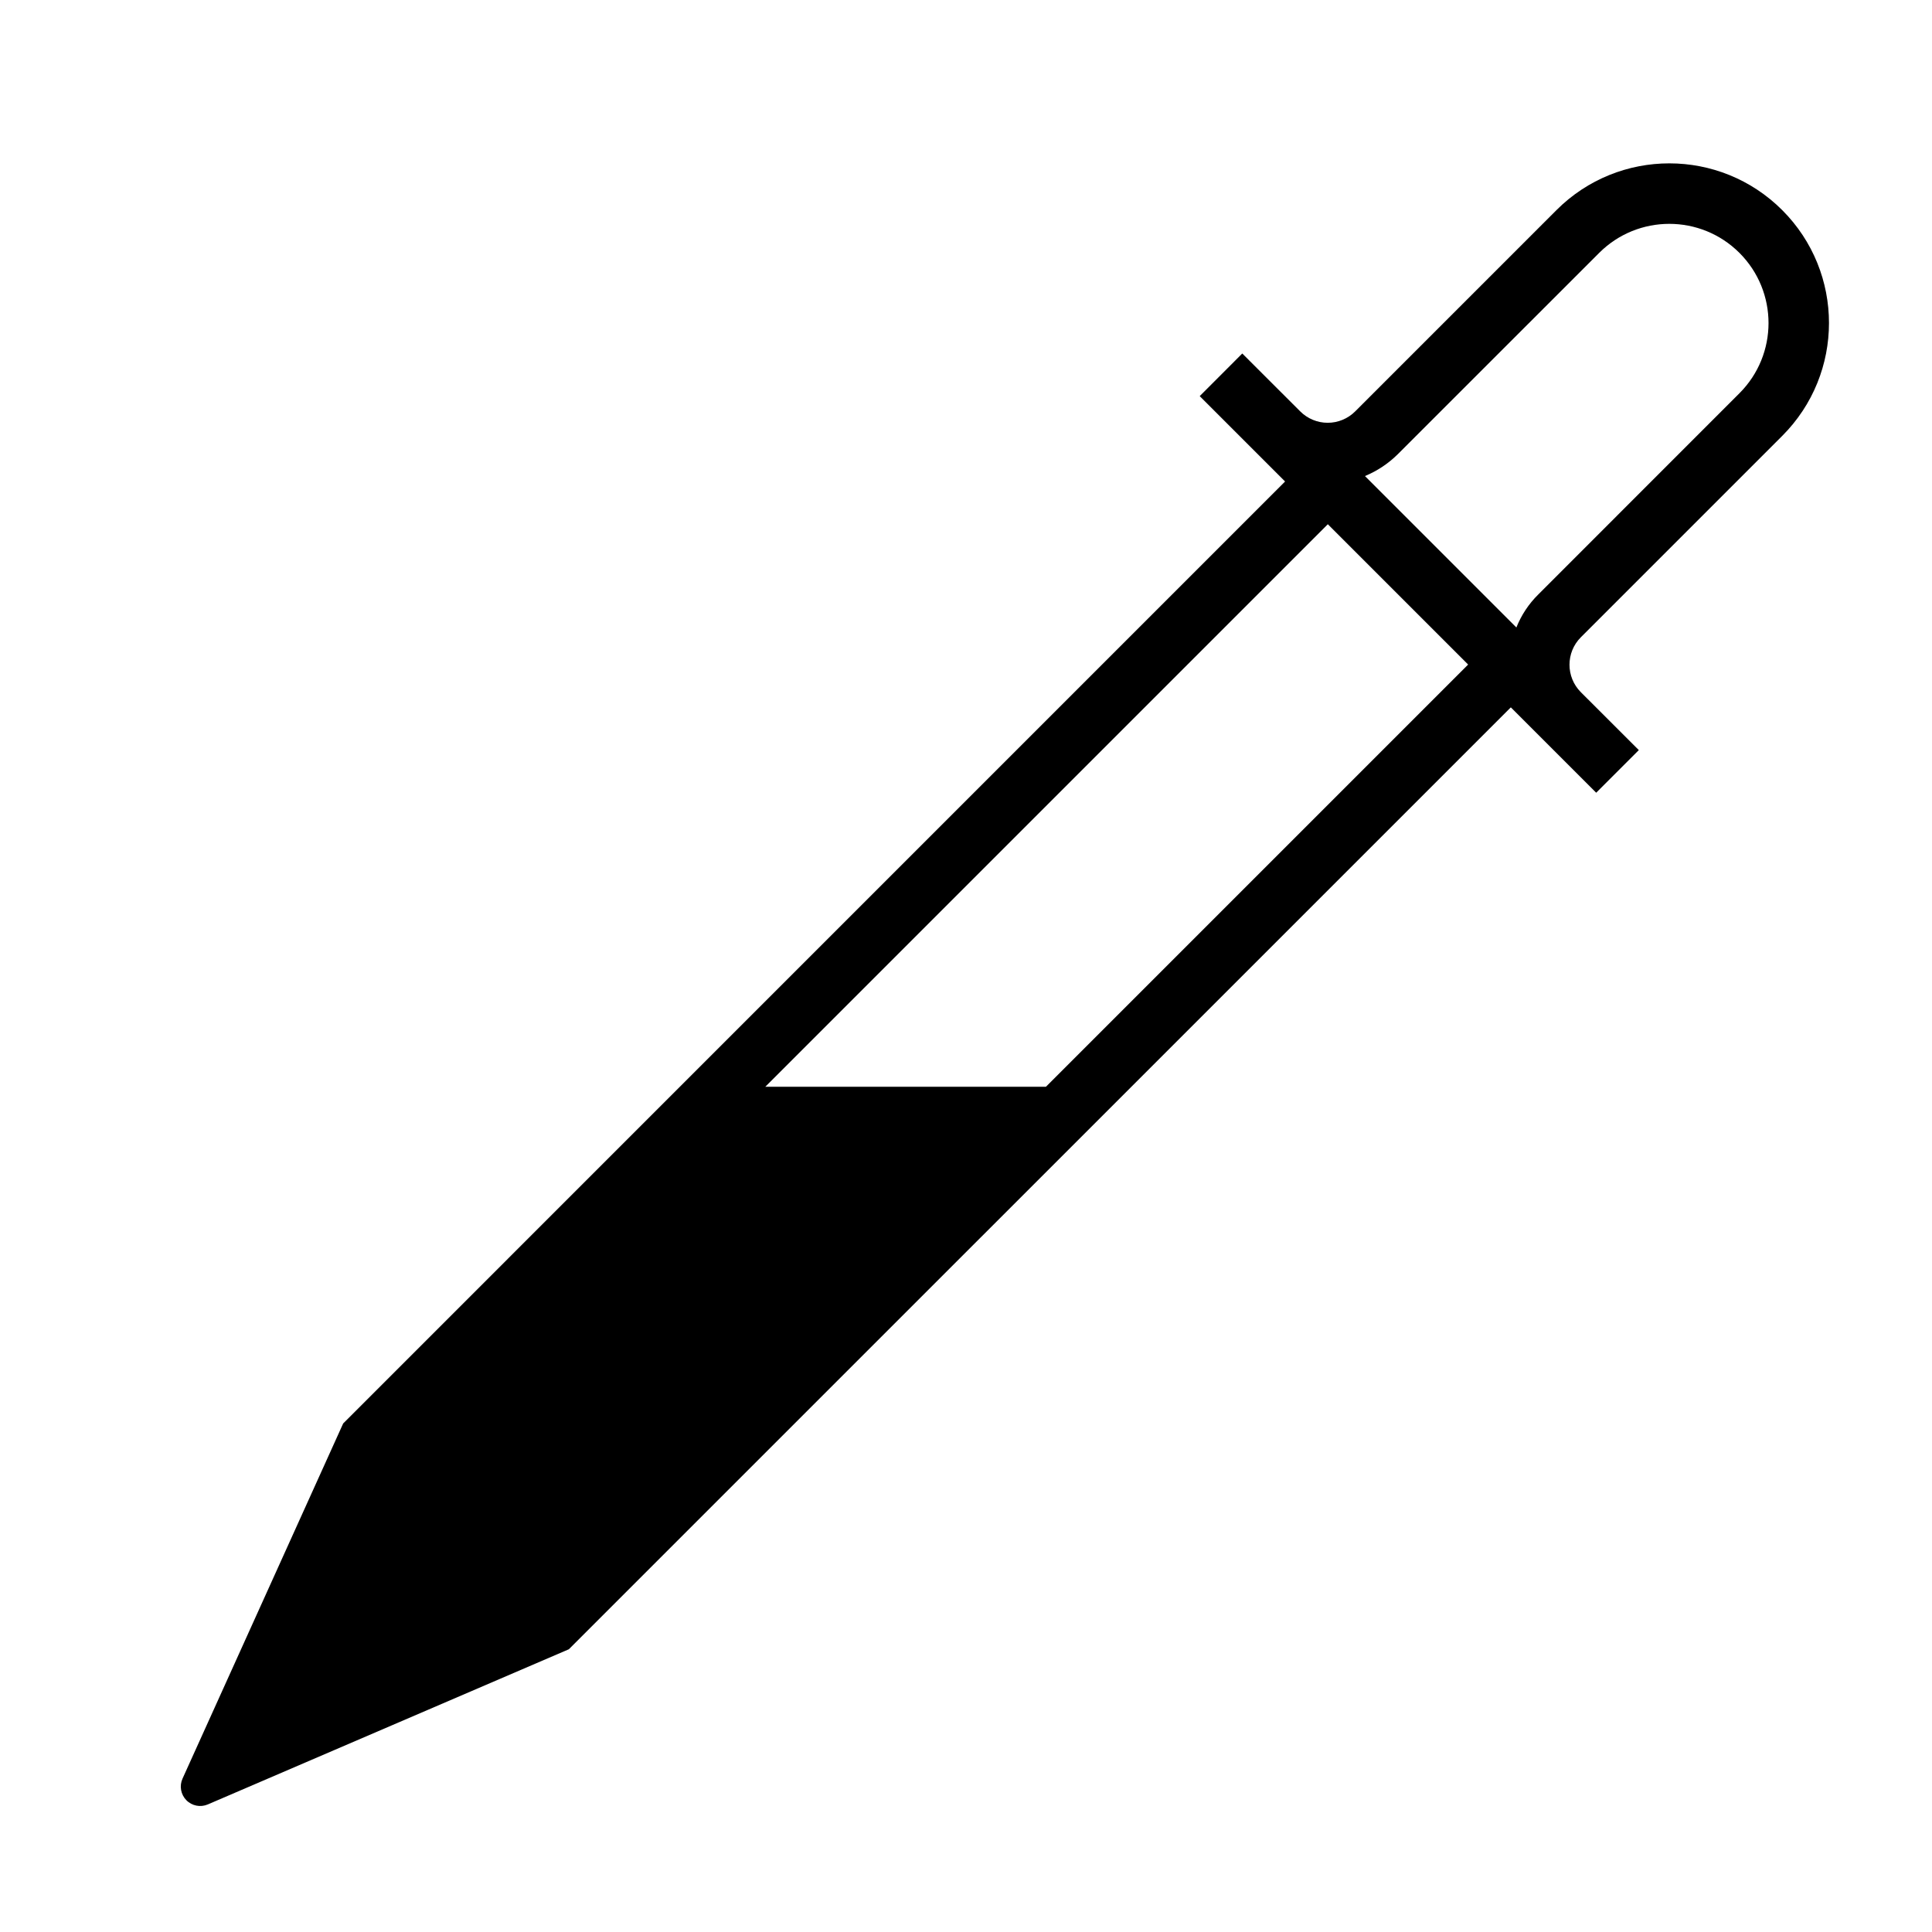
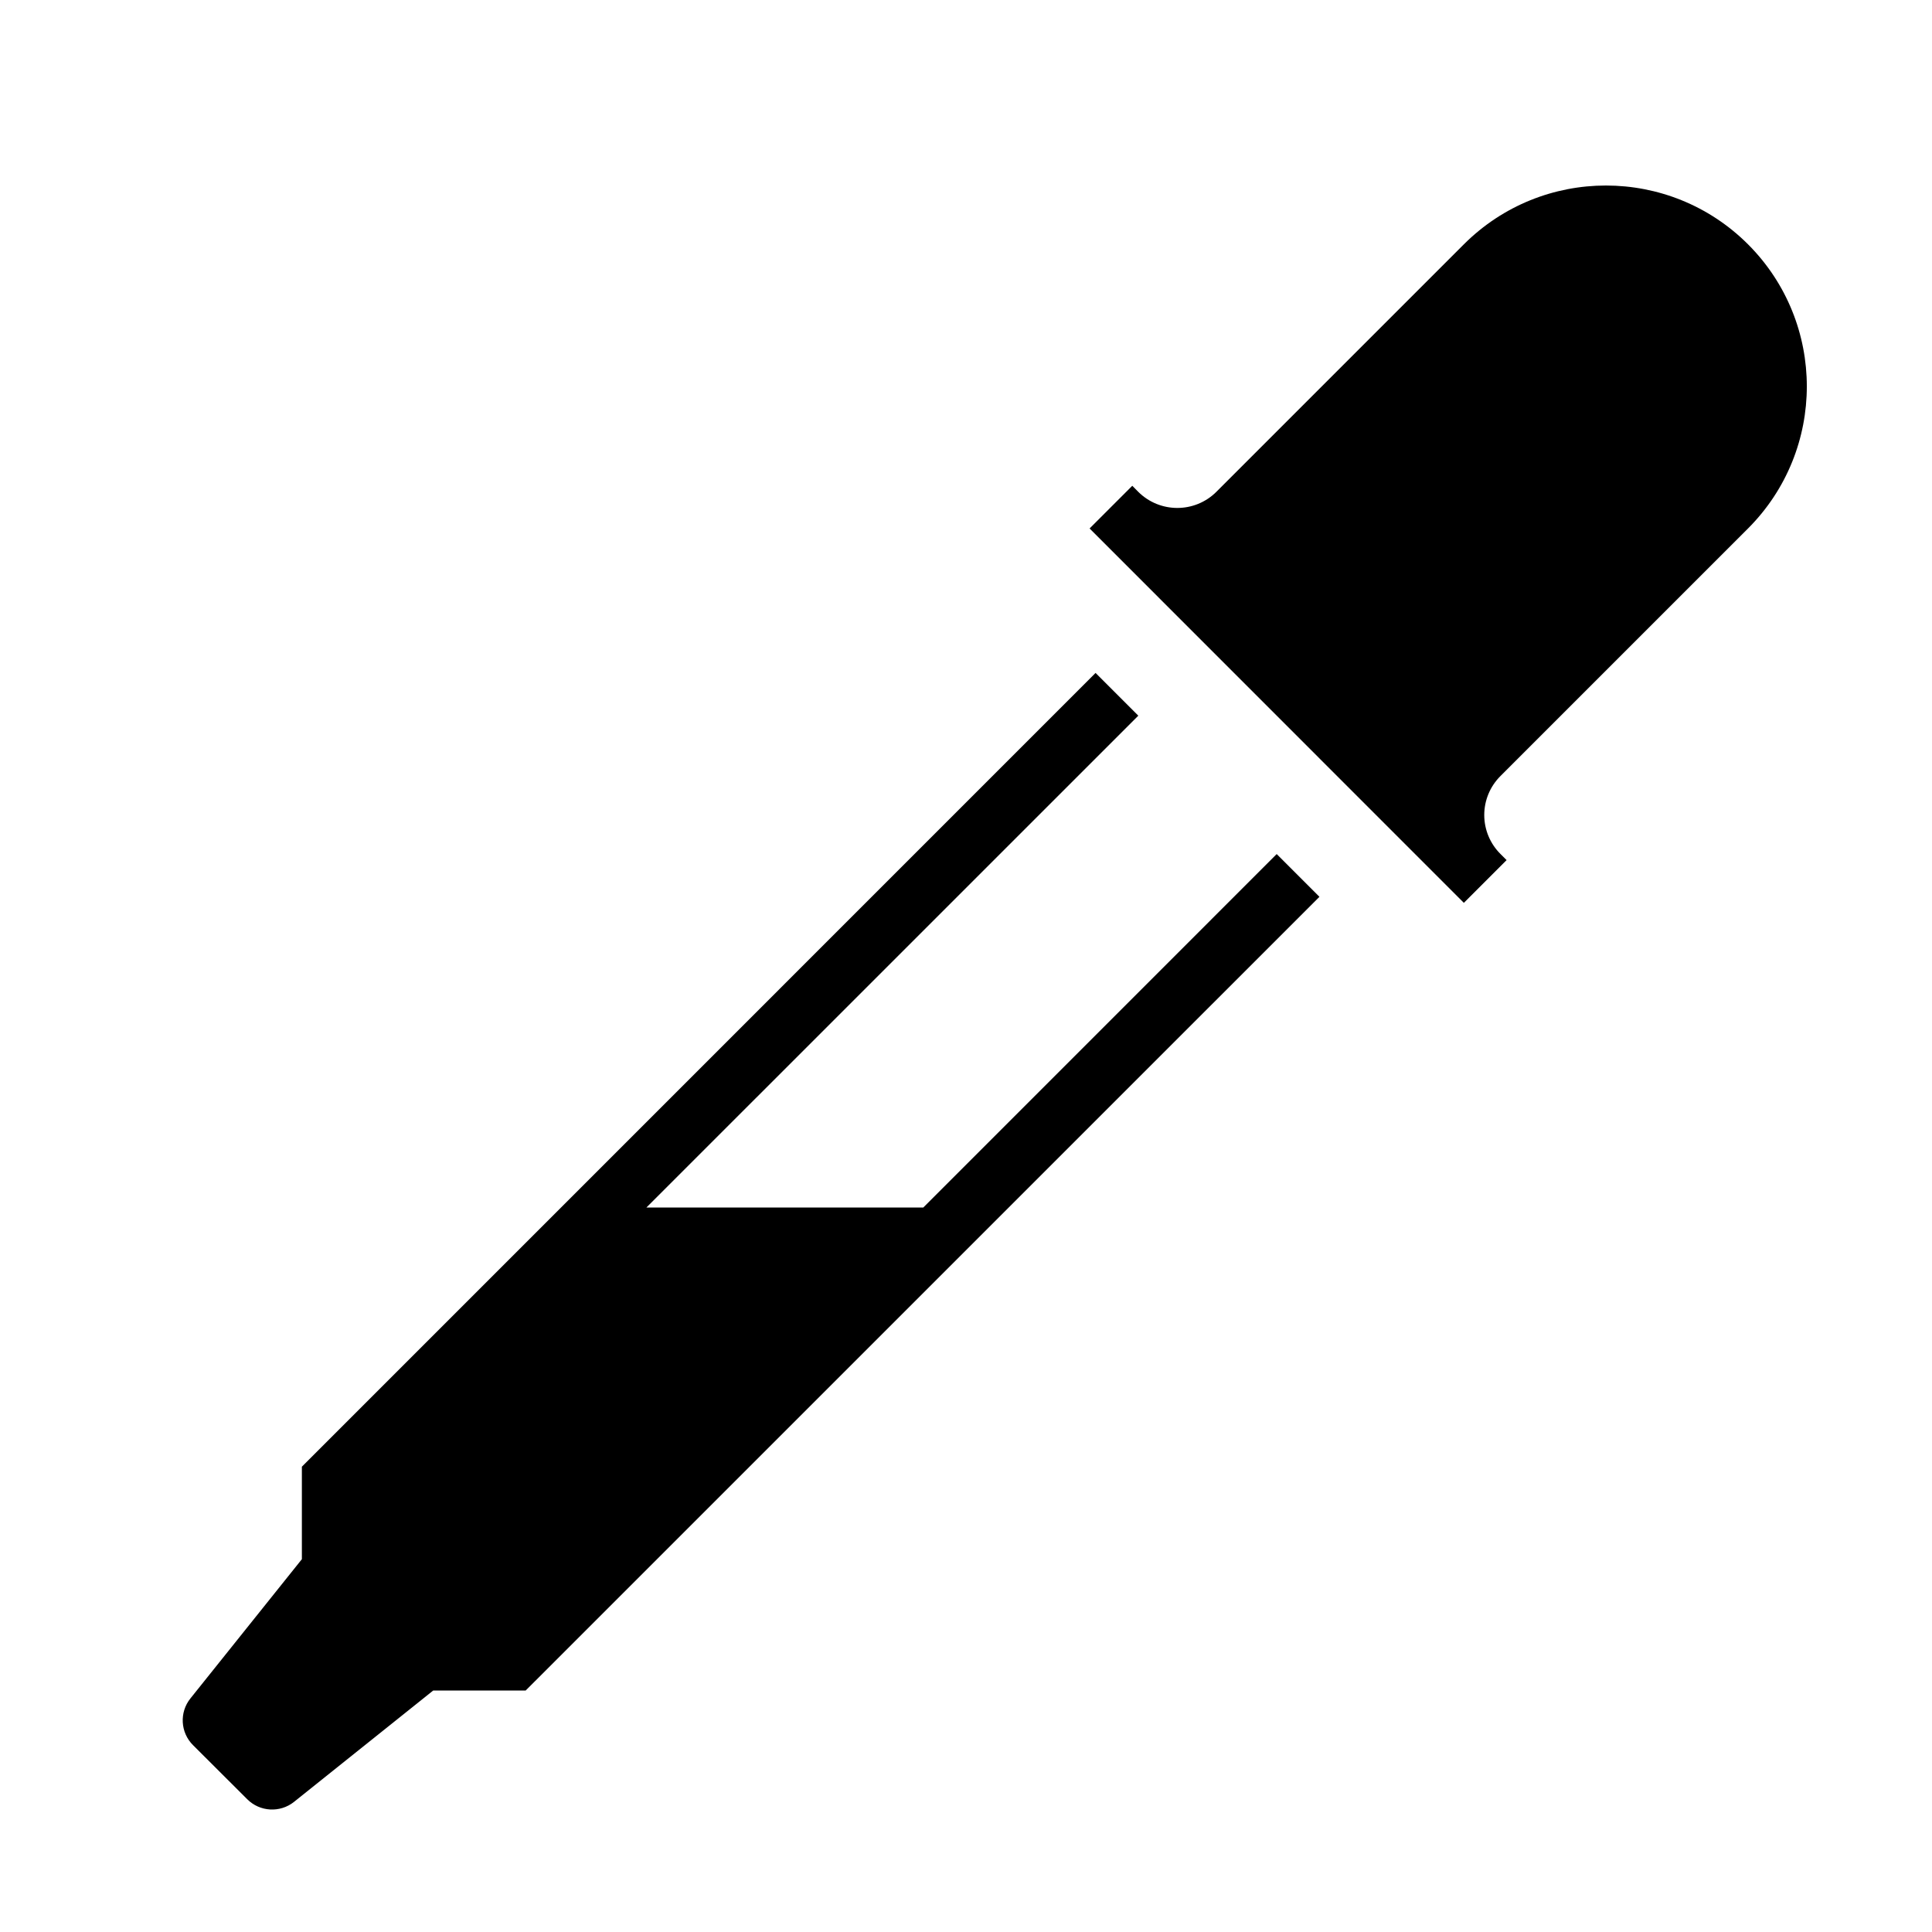
<svg xmlns="http://www.w3.org/2000/svg" viewBox="0 0 32 32">
-   <path d="M29.519 7.22a2.644 2.644 0 0 0-3.739-3.74l-3.334 3.334a.643.643 0 0 1-.91 0l-.96-.959-.705.706 1.414 1.414L5.684 23.577 3.023 29.46a.321.321 0 0 0 .419.427l5.98-2.57 15.602-15.601 1.414 1.414.706-.706-.96-.959a.644.644 0 0 1 0-.91zM17.324 18h-4.648l9.317-9.317 2.324 2.324zm8.154-8.153a1.6 1.6 0 0 0-.362.546l-2.508-2.508a1.7 1.7 0 0 0 .544-.362l3.335-3.334a1.643 1.643 0 0 1 2.324 2.324z" />
  <path fill="none" d="M0 0h32v32H0z" />
+   <path fill-rule="evenodd" d="m18.047 8.753.707-.707.1.101a.917.917 0 0 0 1.292 0l4.1-4.1a3.33 3.33 0 0 1 4.707 0 3.33 3.33 0 0 1 0 4.706l-4.1 4.1a.91.91 0 0 0 .001 1.293l.1.1-.708.708zM15.293 20h-4.586l8.147-8.146-.708-.708L5 24.293v1.532L3.155 28.13a.58.58 0 0 0 .044.777l.895.893a.583.583 0 0 0 .777.044L7.176 28h1.531l13.147-13.146-.708-.708z" />
</svg>
